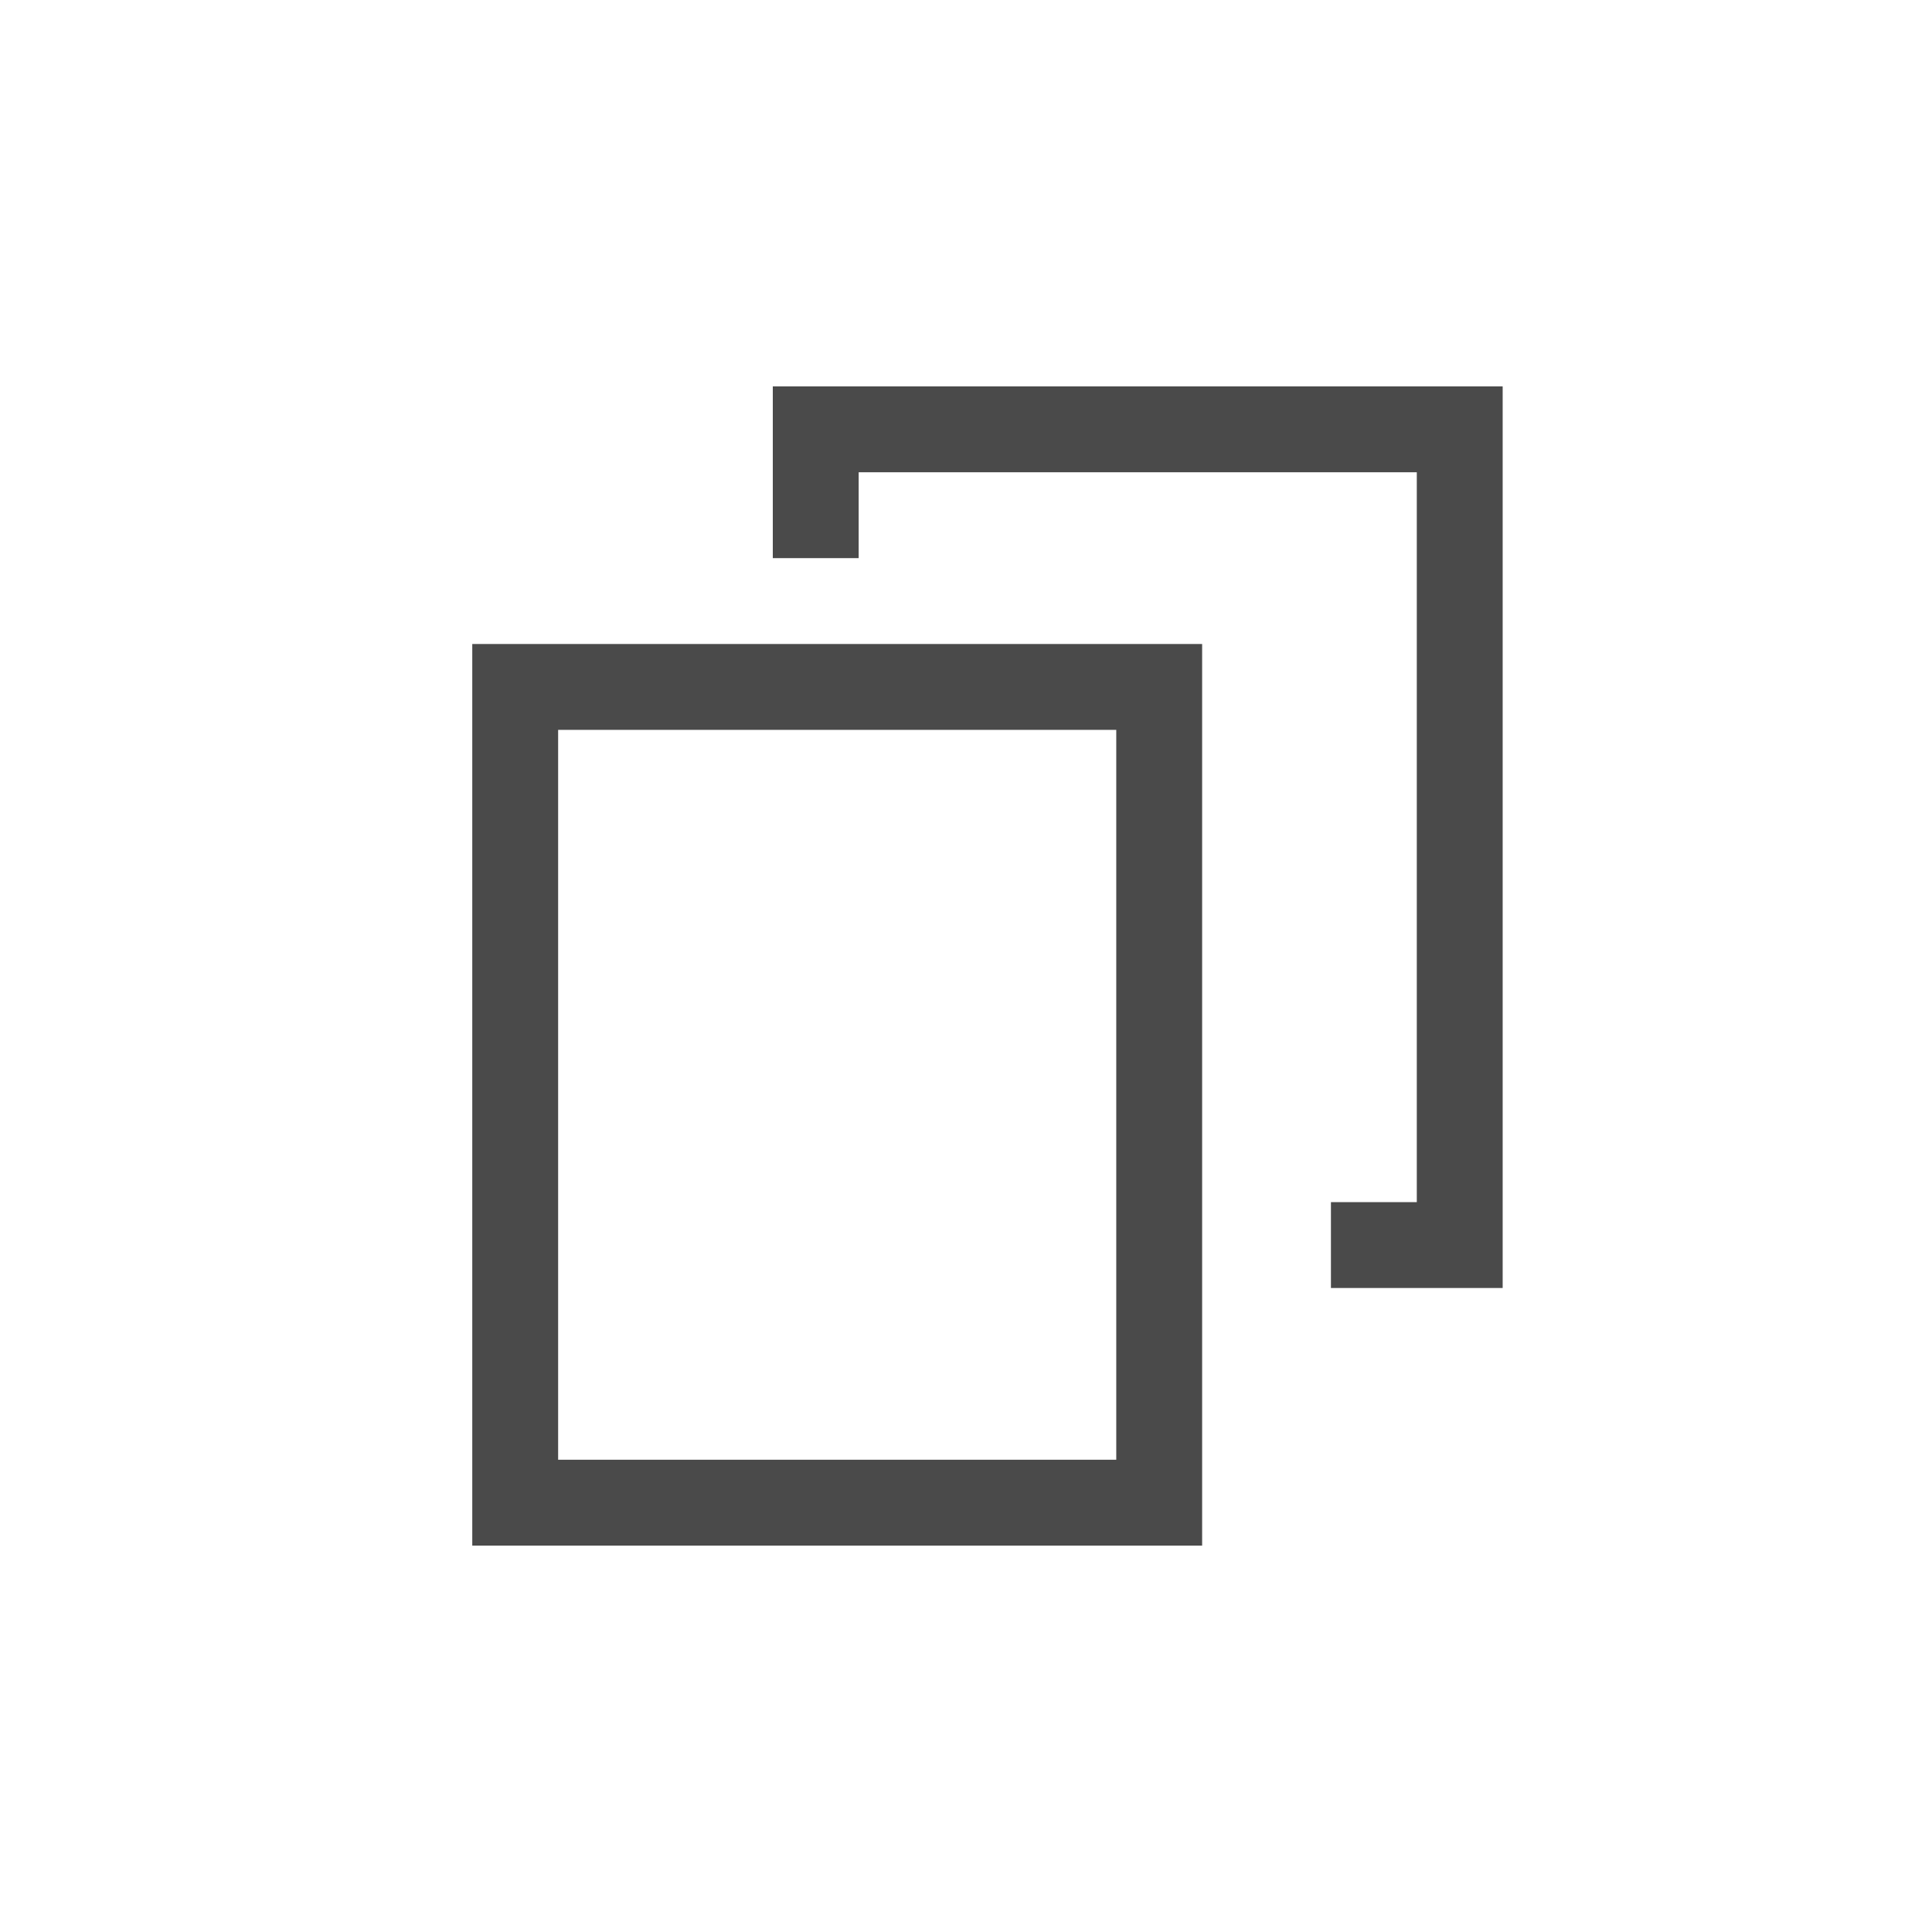
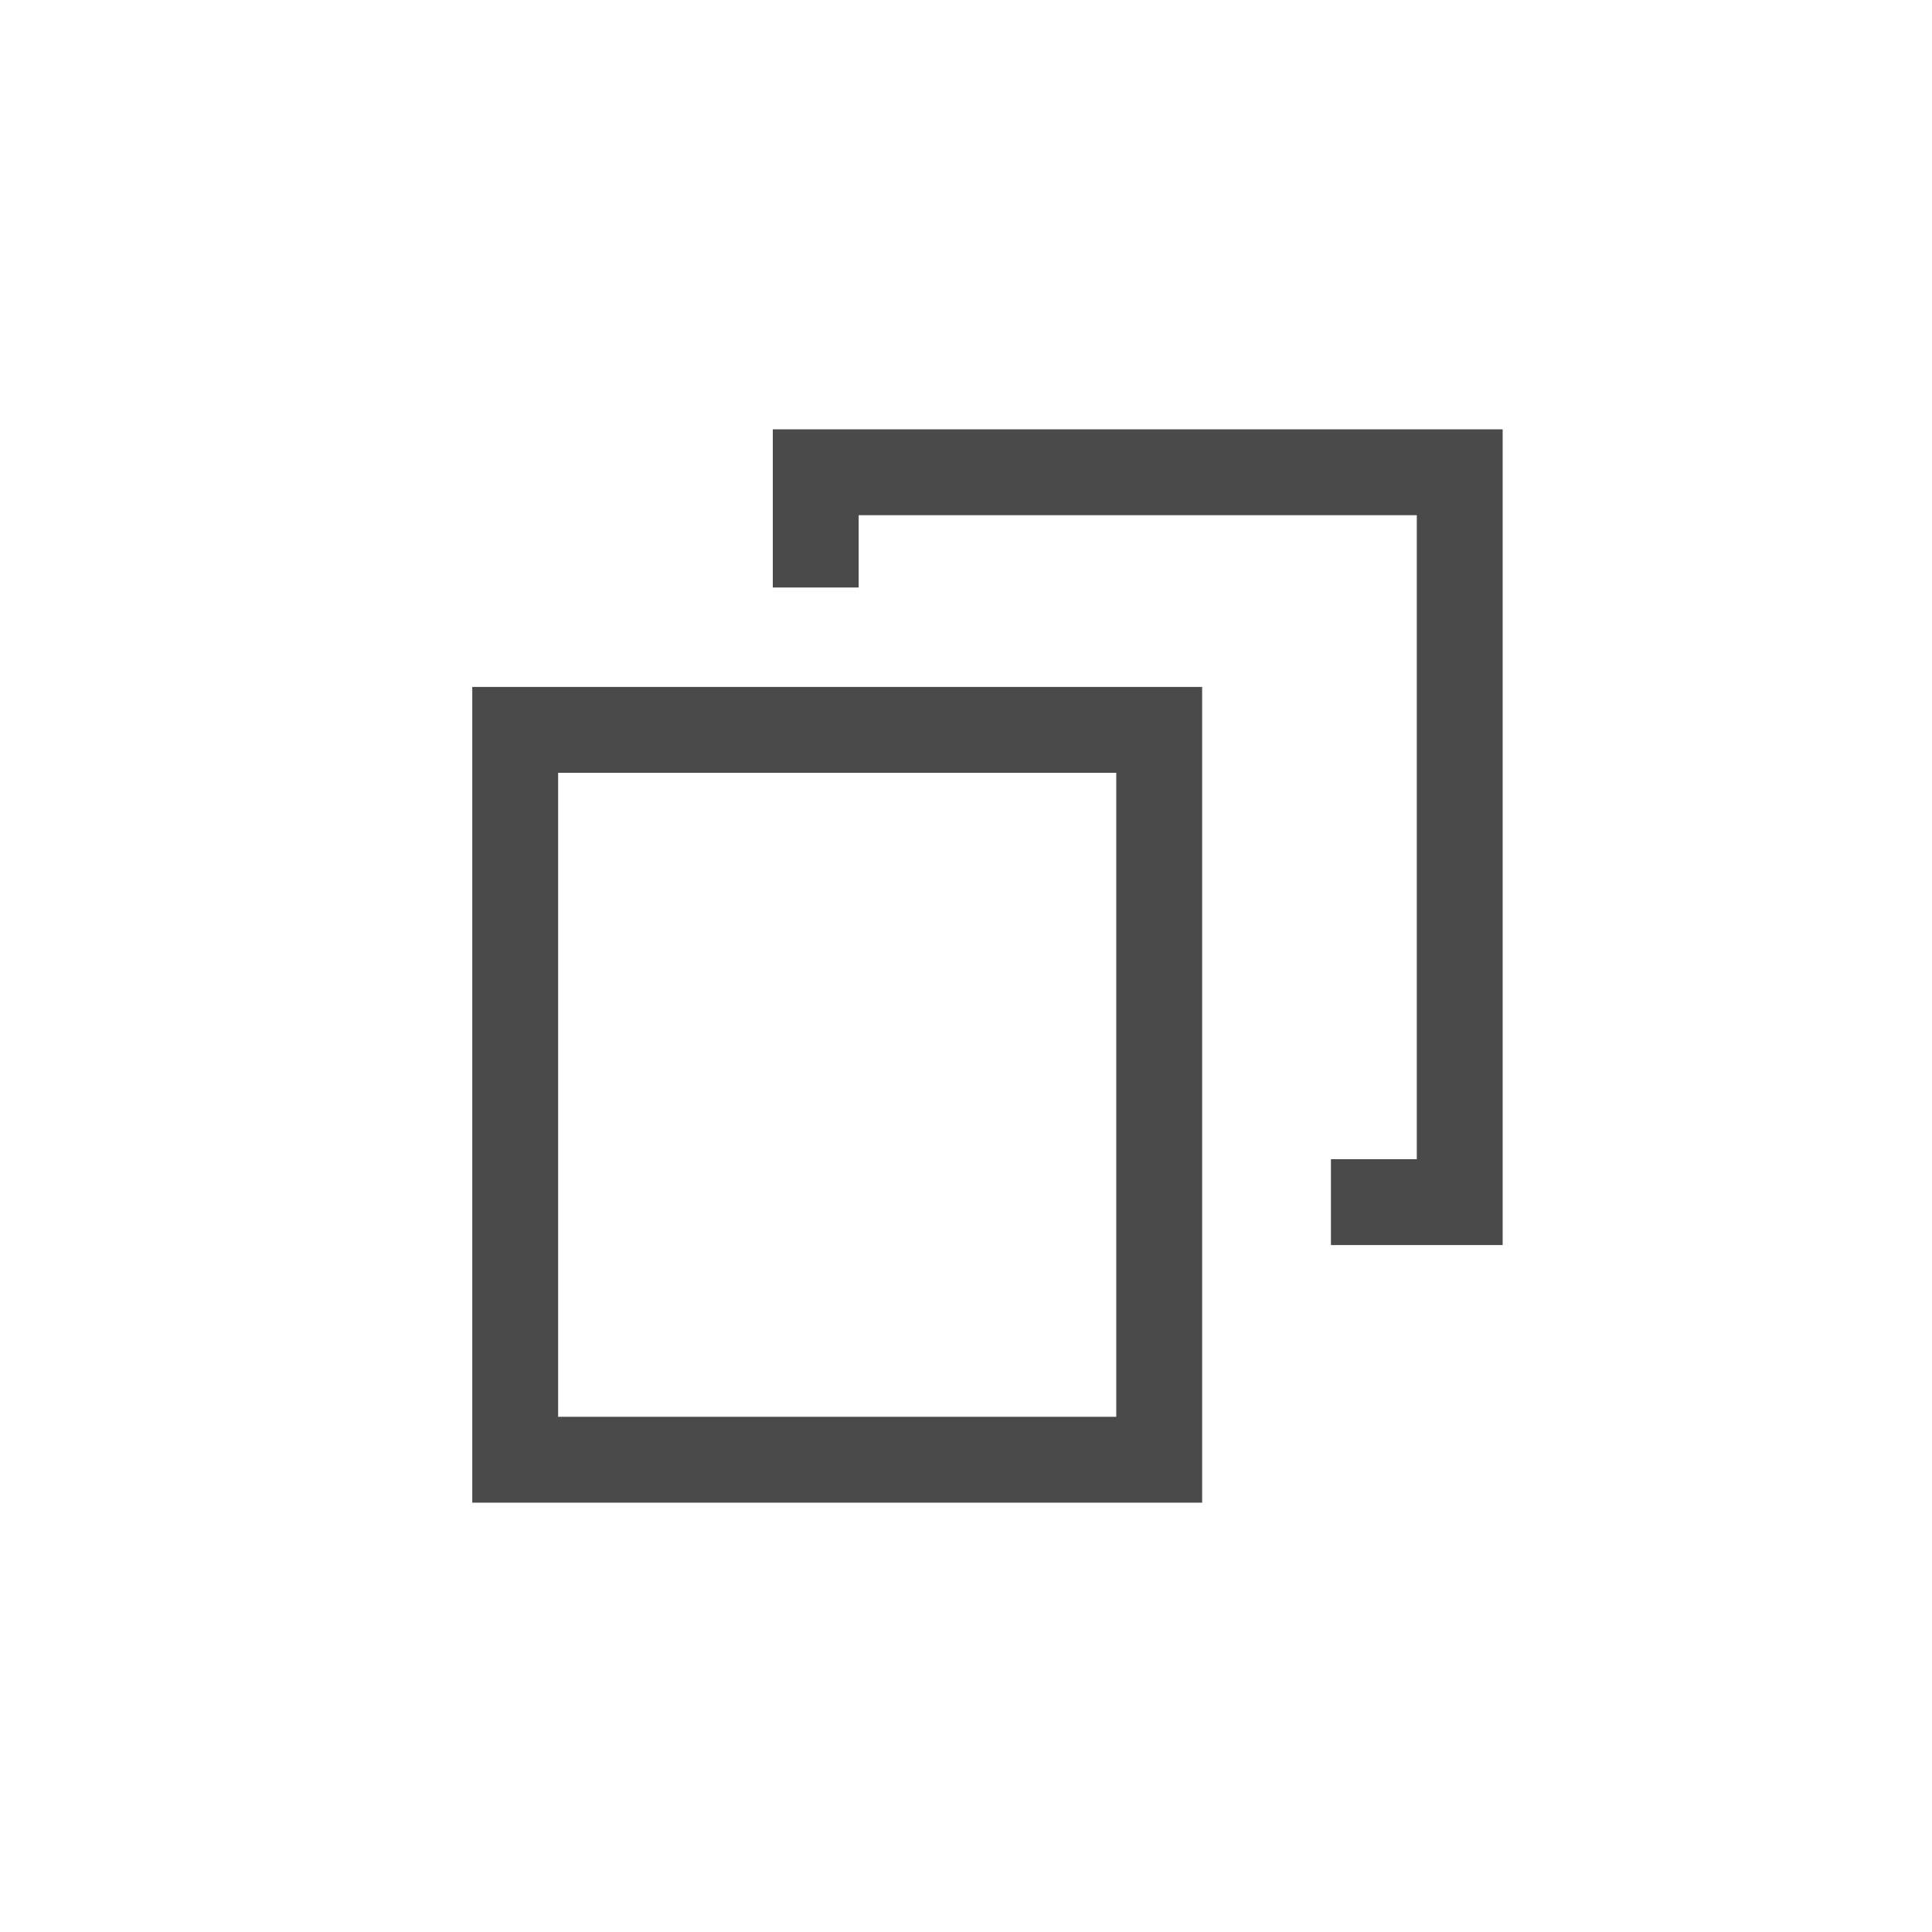
<svg xmlns="http://www.w3.org/2000/svg" width="45px" height="45px" viewBox="0 0 45 45" version="1.1">
  <g id="tab-/copy_black" stroke="none" stroke-width="1" fill="none" fill-rule="evenodd">
-     <polyline id="Path" stroke="#4A4A4A" stroke-width="2" transform="translate(26.5, 19.5) scale(-1, 1) translate(-26.5, -19.5) " points="22 29 19 29 19 10 34 10 34 13" />
-     <rect id="Rectangle-Copy-2" stroke="#4A4A4A" stroke-width="2" transform="translate(19.5, 25.5) scale(-1, 1) translate(-19.5, -25.5) " x="12" y="16" width="15" height="19" />
+     <path d="M28,16 L28,35 L11,35 L11,16 L28,16 Z M26,18 L13,18 L13,33 L26,33 L26,18 Z M35,10 L35,29 L31,29 L31,27 L33,27 L33,12 L20,12 L20,13.684 L18,13.684 L18,10 L35,10 Z" id="Combined-Shape" fill="#4A4A4A" fill-rule="nonzero" />
  </g>
</svg>
